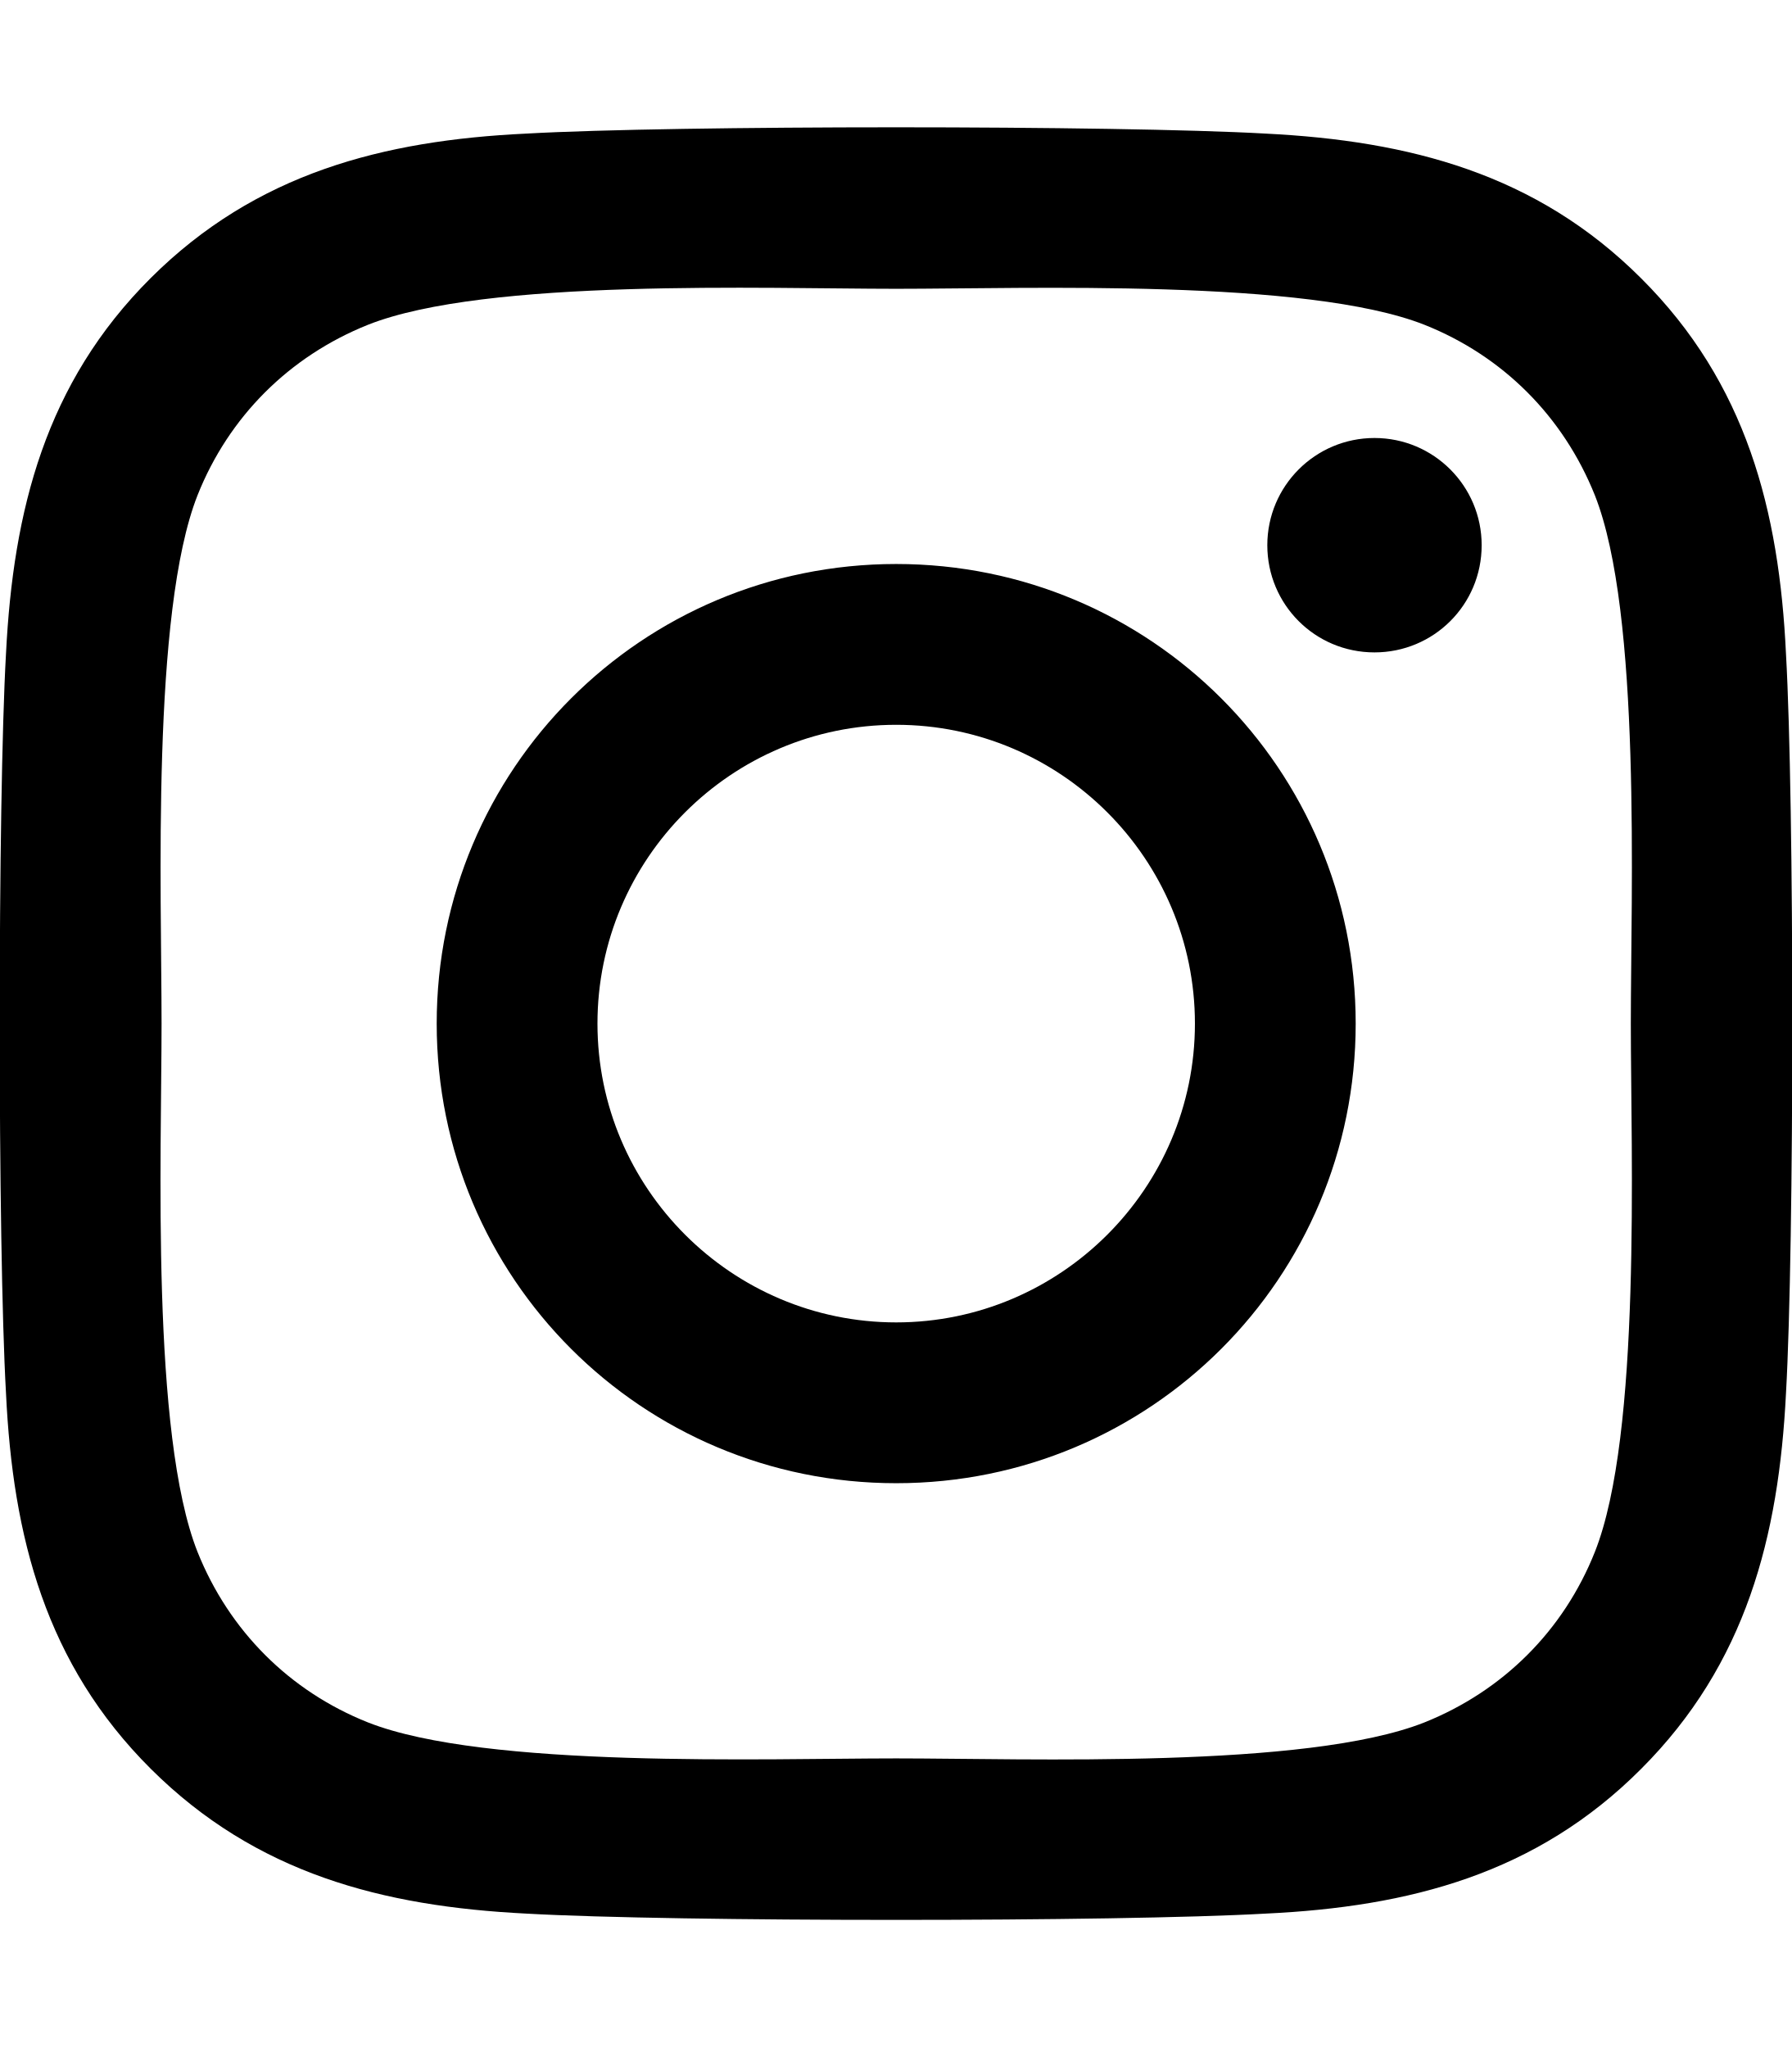
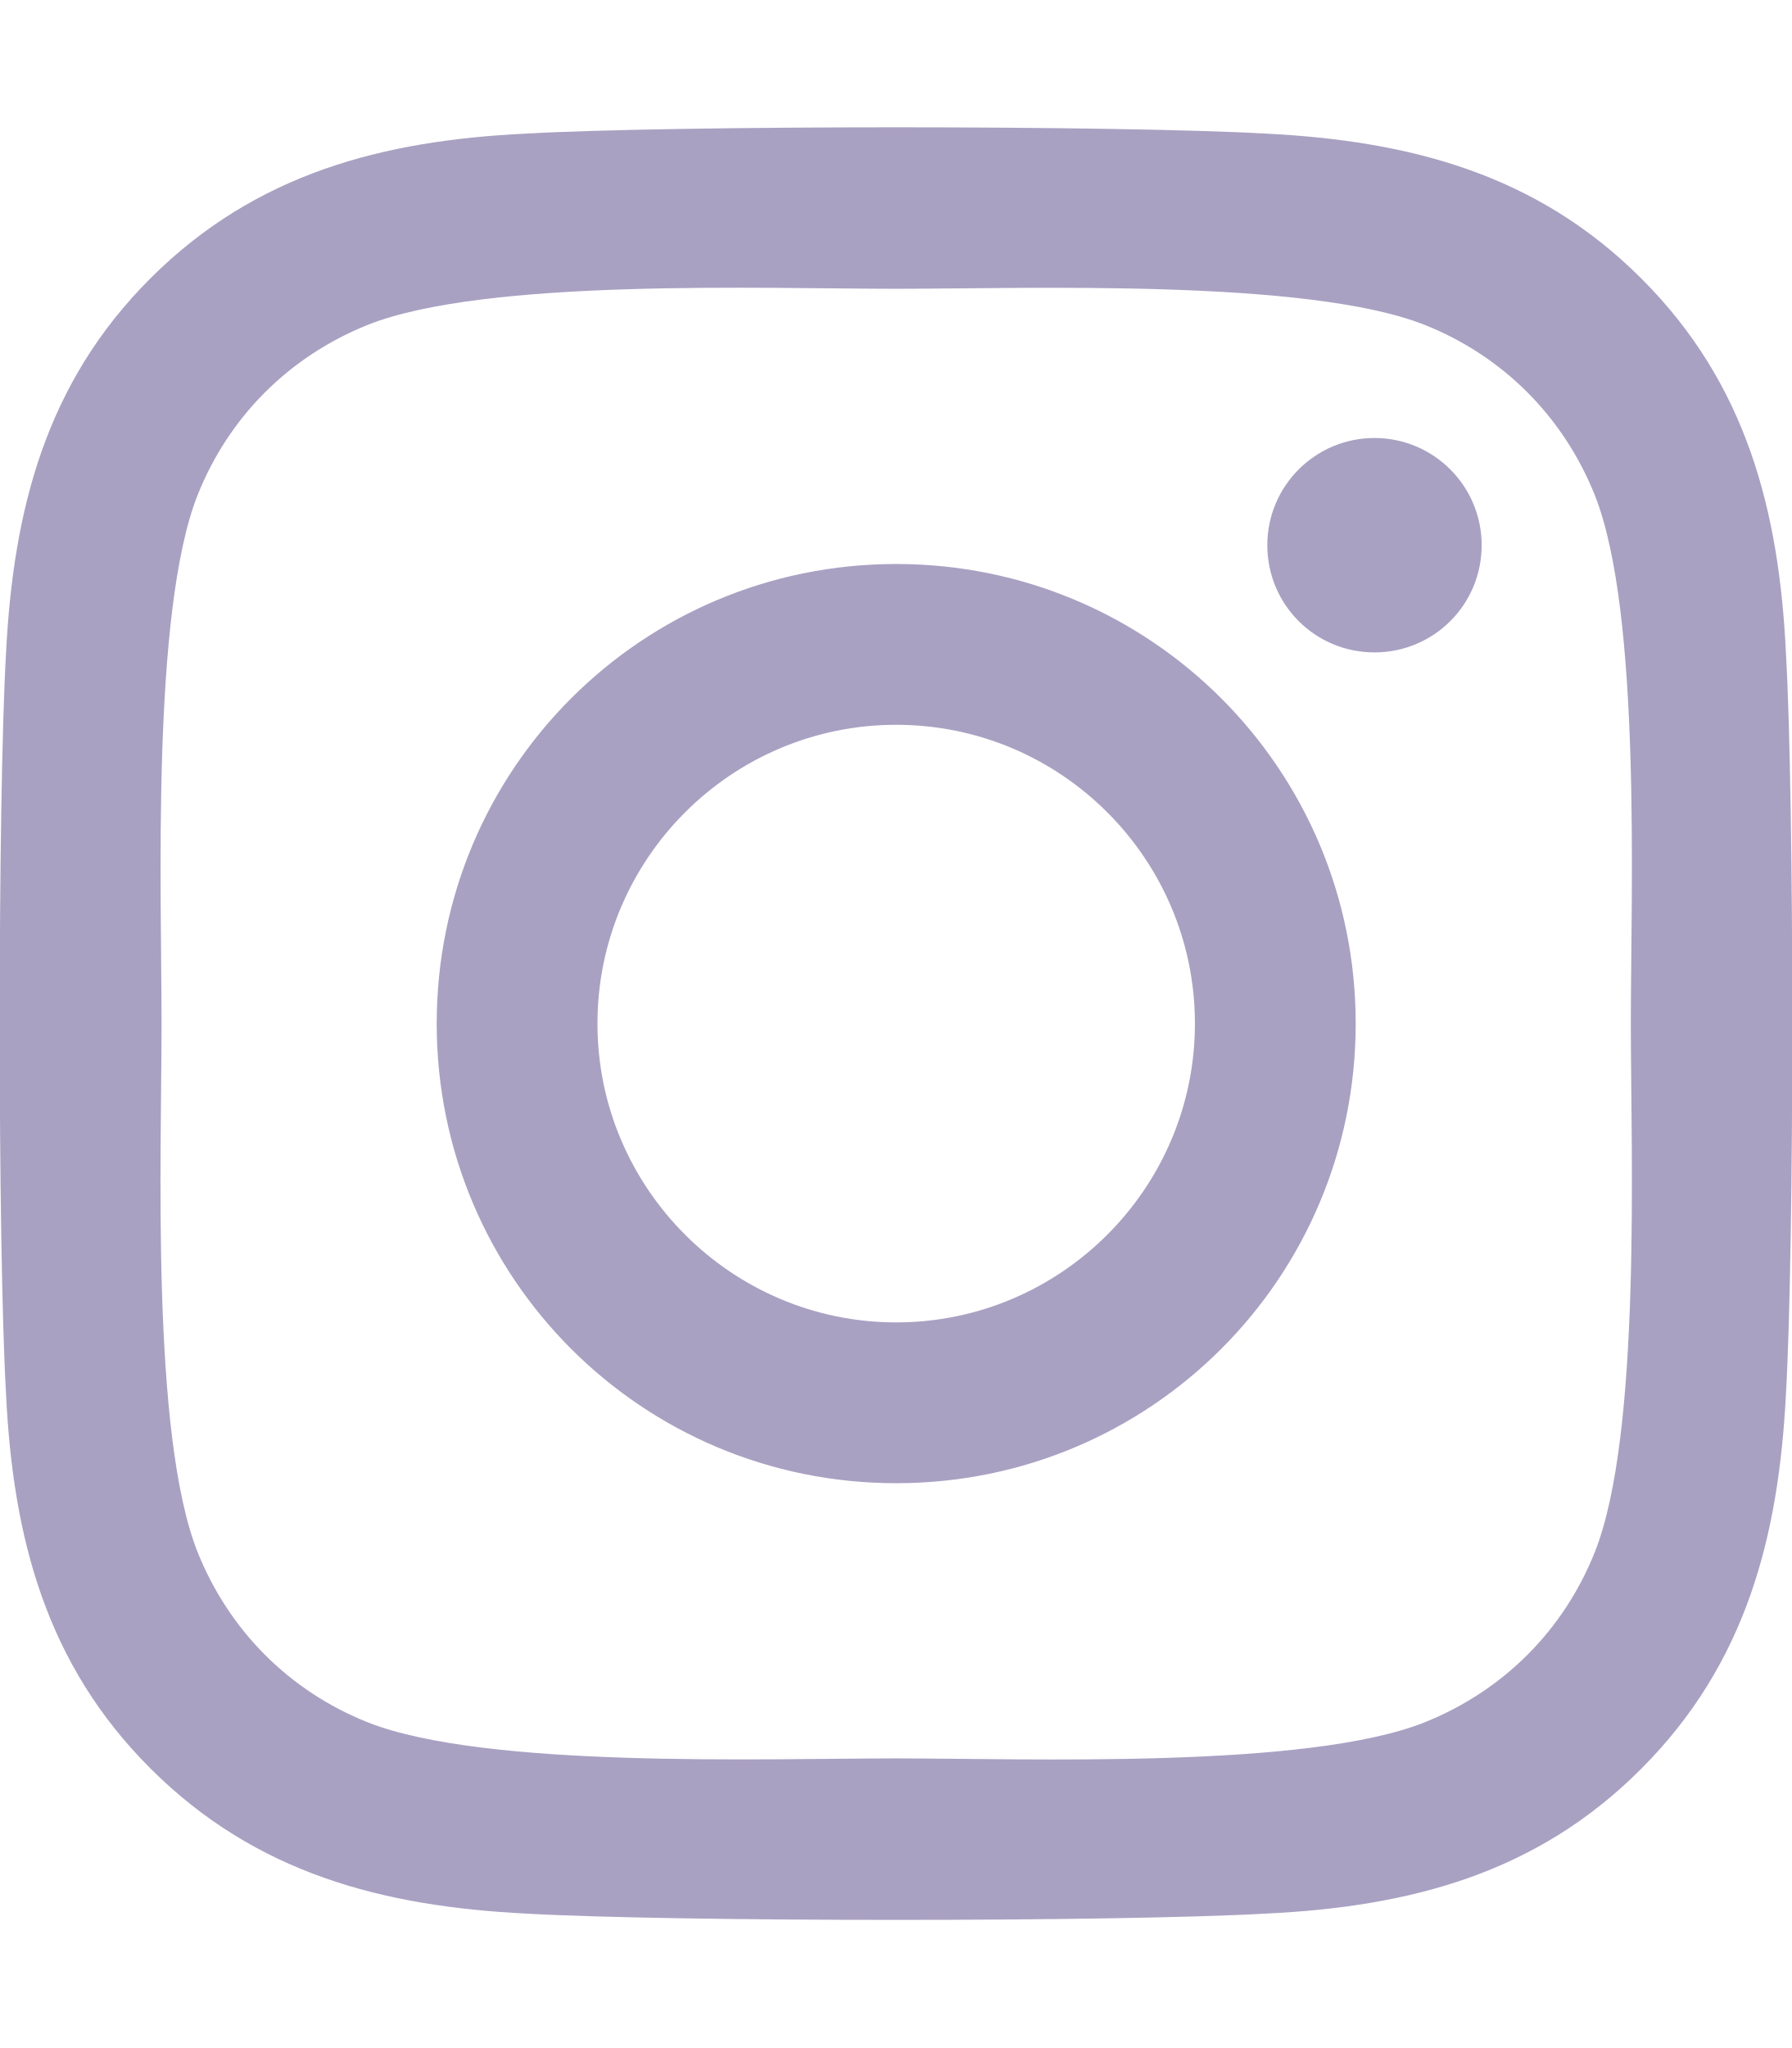
<svg xmlns="http://www.w3.org/2000/svg" viewBox="0 0 448 512">
-   <path d="M224.1 141c-63.6 0-114.9 51.3-114.9 114.9s51.3 114.9 114.9 114.9S339 319.5 339 255.9 287.7 141 224.1 141zm0 189.6c-41.1 0-74.7-33.5-74.7-74.7s33.5-74.7 74.7-74.7 74.7 33.5 74.7 74.7-33.6 74.7-74.7 74.7zm146.4-194.3c0 14.9-12 26.8-26.8 26.8-14.9 0-26.8-12-26.8-26.8s12-26.8 26.8-26.8 26.8 12 26.8 26.8zm76.1 27.2c-1.7-35.9-9.9-67.7-36.2-93.9-26.2-26.2-58-34.4-93.9-36.2-37-2.1-147.9-2.1-184.9 0-35.8 1.7-67.6 9.9-93.9 36.1s-34.4 58-36.2 93.9c-2.1 37-2.1 147.9 0 184.9 1.7 35.9 9.9 67.7 36.2 93.9s58 34.4 93.9 36.2c37 2.1 147.9 2.1 184.9 0 35.9-1.7 67.7-9.9 93.9-36.2 26.2-26.2 34.4-58 36.2-93.9 2.1-37 2.1-147.8 0-184.8zM398.8 388c-7.8 19.6-22.9 34.7-42.6 42.6-29.5 11.7-99.5 9-132.1 9s-102.7 2.6-132.1-9c-19.6-7.8-34.7-22.9-42.6-42.6-11.7-29.5-9-99.5-9-132.1s-2.6-102.7 9-132.1c7.8-19.6 22.9-34.7 42.6-42.6 29.5-11.7 99.5-9 132.1-9s102.7-2.6 132.1 9c19.6 7.8 34.7 22.9 42.6 42.6 11.7 29.5 9 99.5 9 132.1s2.7 102.7-9 132.1z" />
+   <path fill="#6658938f" d="M224.1 141c-63.6 0-114.9 51.3-114.9 114.9s51.3 114.9 114.9 114.9S339 319.5 339 255.9 287.7 141 224.1 141zm0 189.6c-41.1 0-74.7-33.5-74.7-74.7s33.5-74.7 74.7-74.7 74.7 33.5 74.7 74.7-33.6 74.7-74.7 74.7zm146.4-194.3c0 14.9-12 26.8-26.8 26.8-14.9 0-26.8-12-26.8-26.8s12-26.8 26.8-26.8 26.8 12 26.8 26.8zm76.1 27.2c-1.7-35.9-9.9-67.7-36.2-93.9-26.2-26.2-58-34.4-93.9-36.2-37-2.1-147.9-2.1-184.9 0-35.8 1.7-67.6 9.9-93.9 36.1s-34.4 58-36.2 93.9c-2.1 37-2.1 147.9 0 184.9 1.7 35.9 9.9 67.7 36.2 93.9s58 34.4 93.9 36.2c37 2.1 147.9 2.1 184.9 0 35.9-1.7 67.7-9.9 93.9-36.2 26.2-26.2 34.4-58 36.2-93.9 2.1-37 2.1-147.8 0-184.8zM398.8 388c-7.8 19.6-22.9 34.7-42.6 42.6-29.5 11.7-99.5 9-132.1 9s-102.7 2.6-132.1-9c-19.6-7.8-34.7-22.9-42.6-42.6-11.7-29.5-9-99.5-9-132.1s-2.6-102.7 9-132.1c7.8-19.6 22.9-34.7 42.6-42.6 29.5-11.7 99.5-9 132.1-9s102.7-2.6 132.1 9c19.6 7.8 34.7 22.9 42.6 42.6 11.7 29.5 9 99.5 9 132.1s2.7 102.7-9 132.1z" />
</svg>
